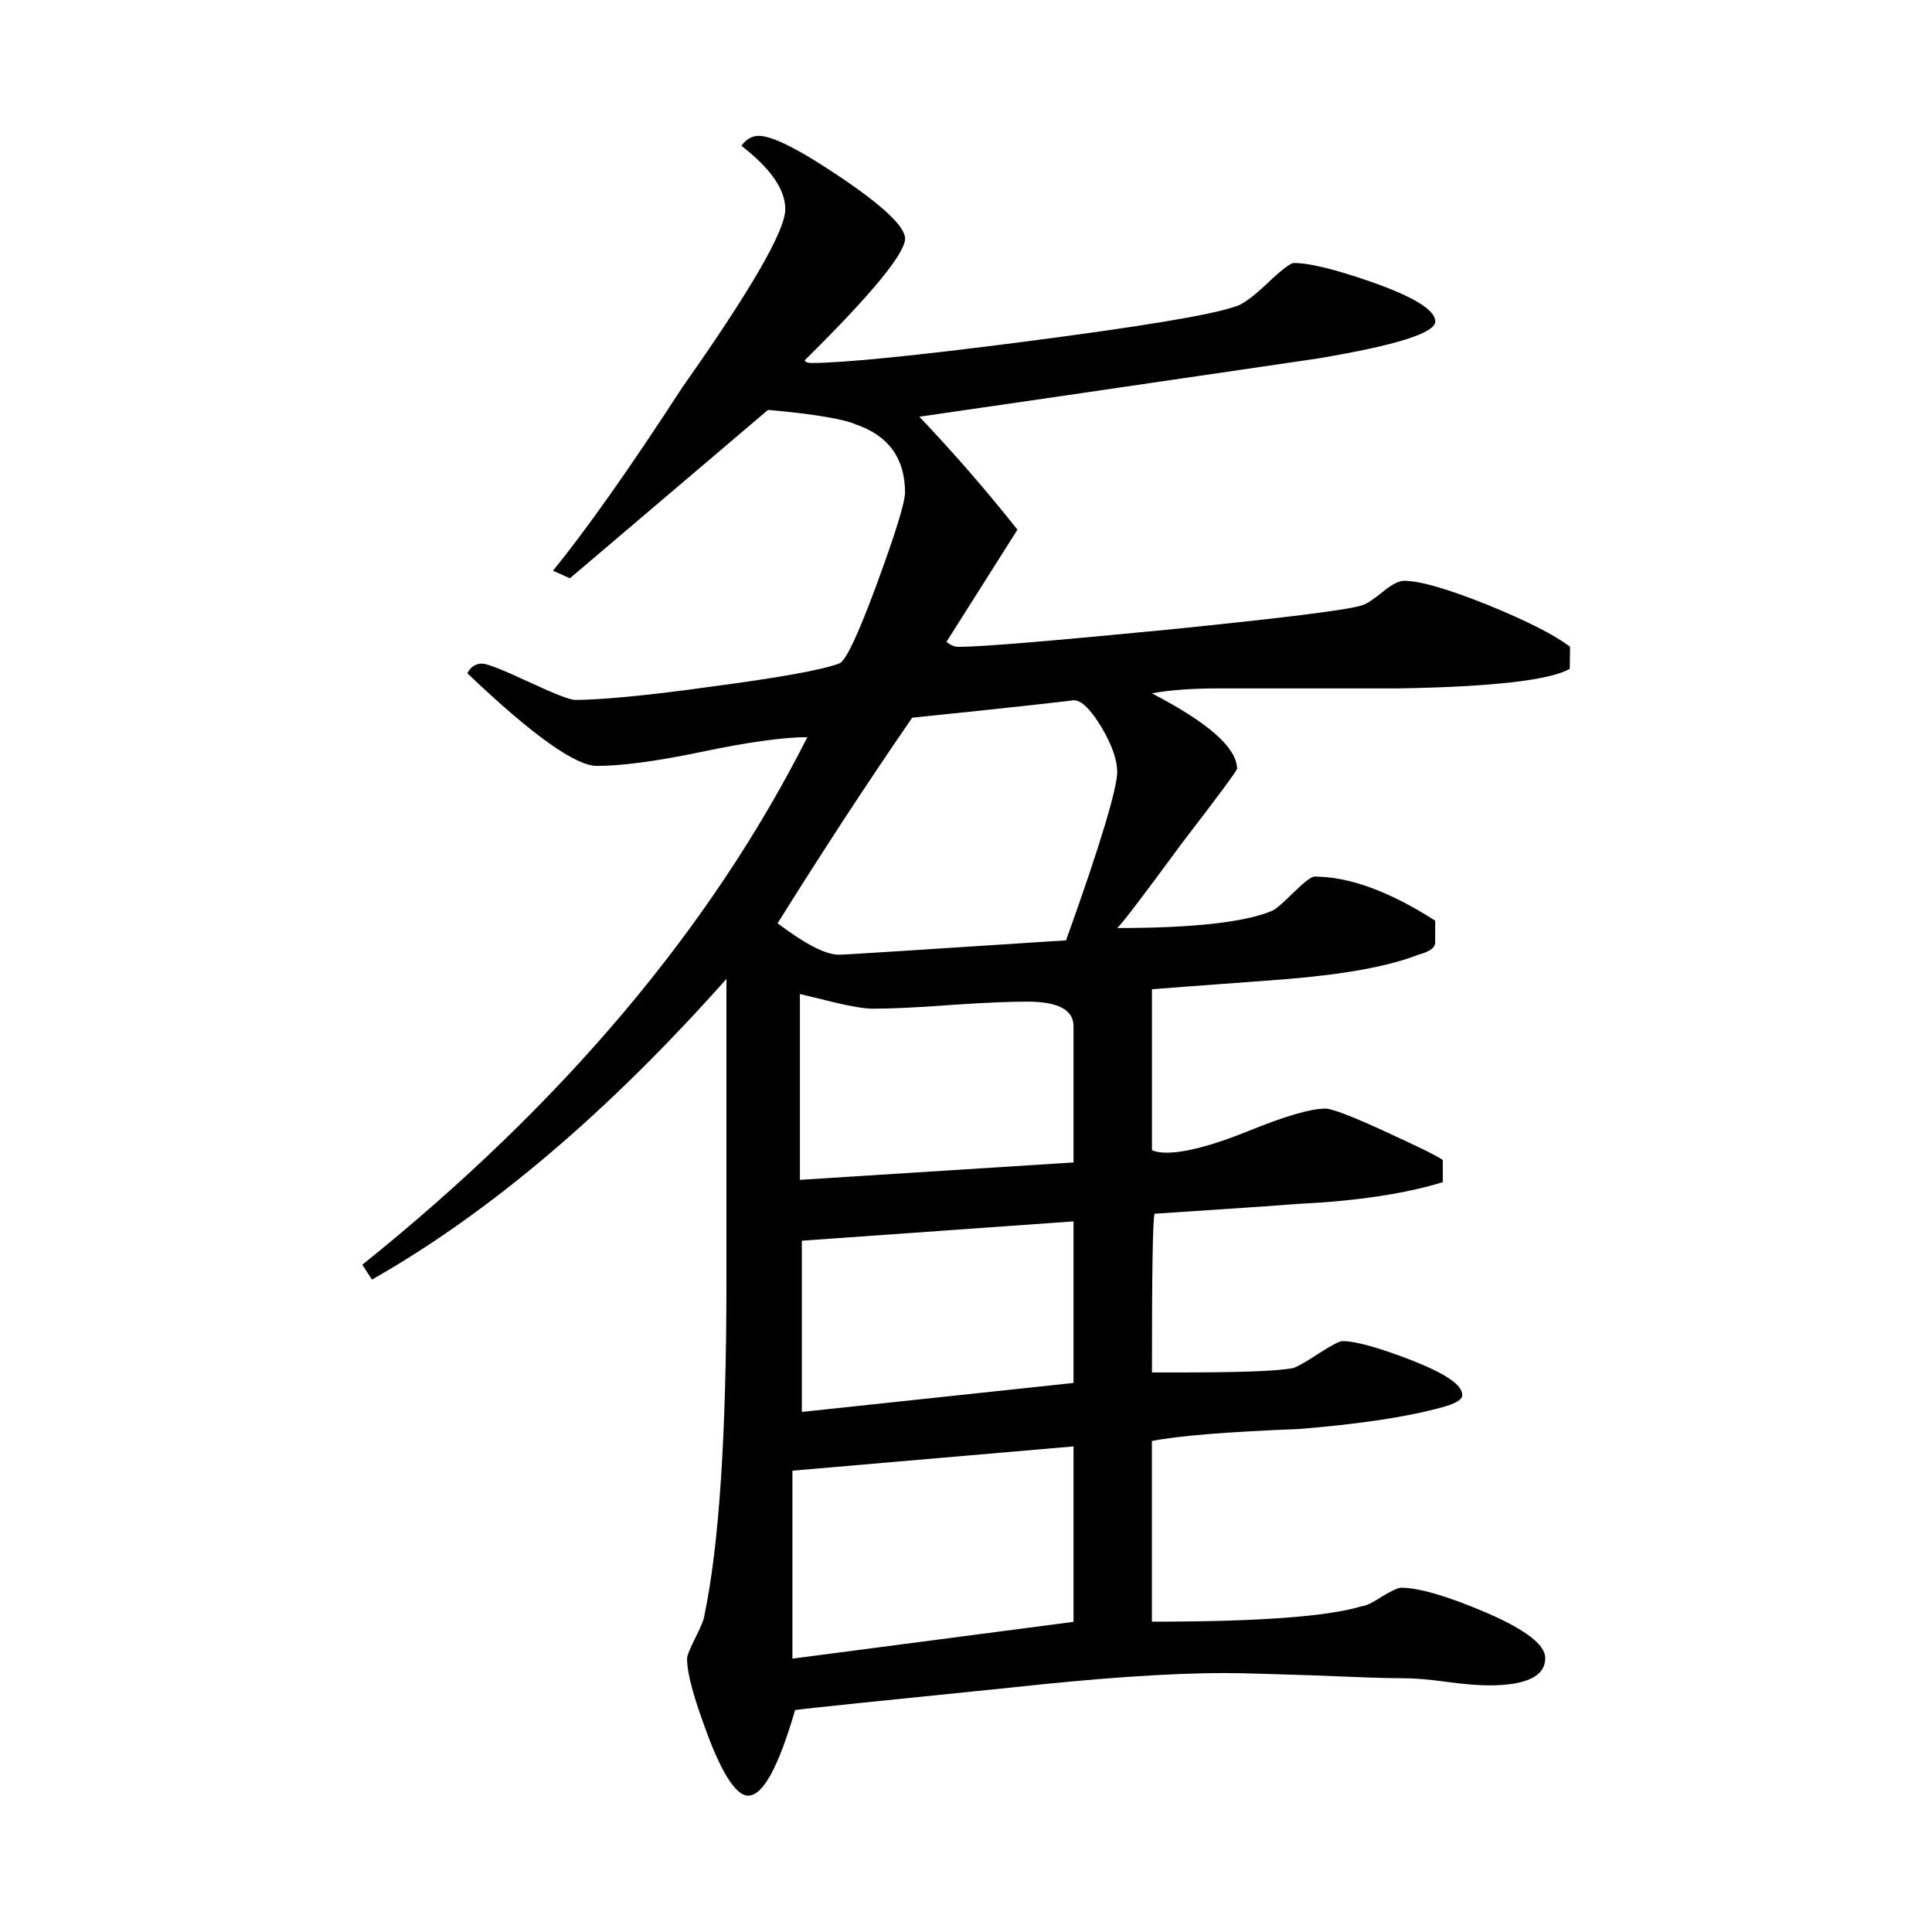
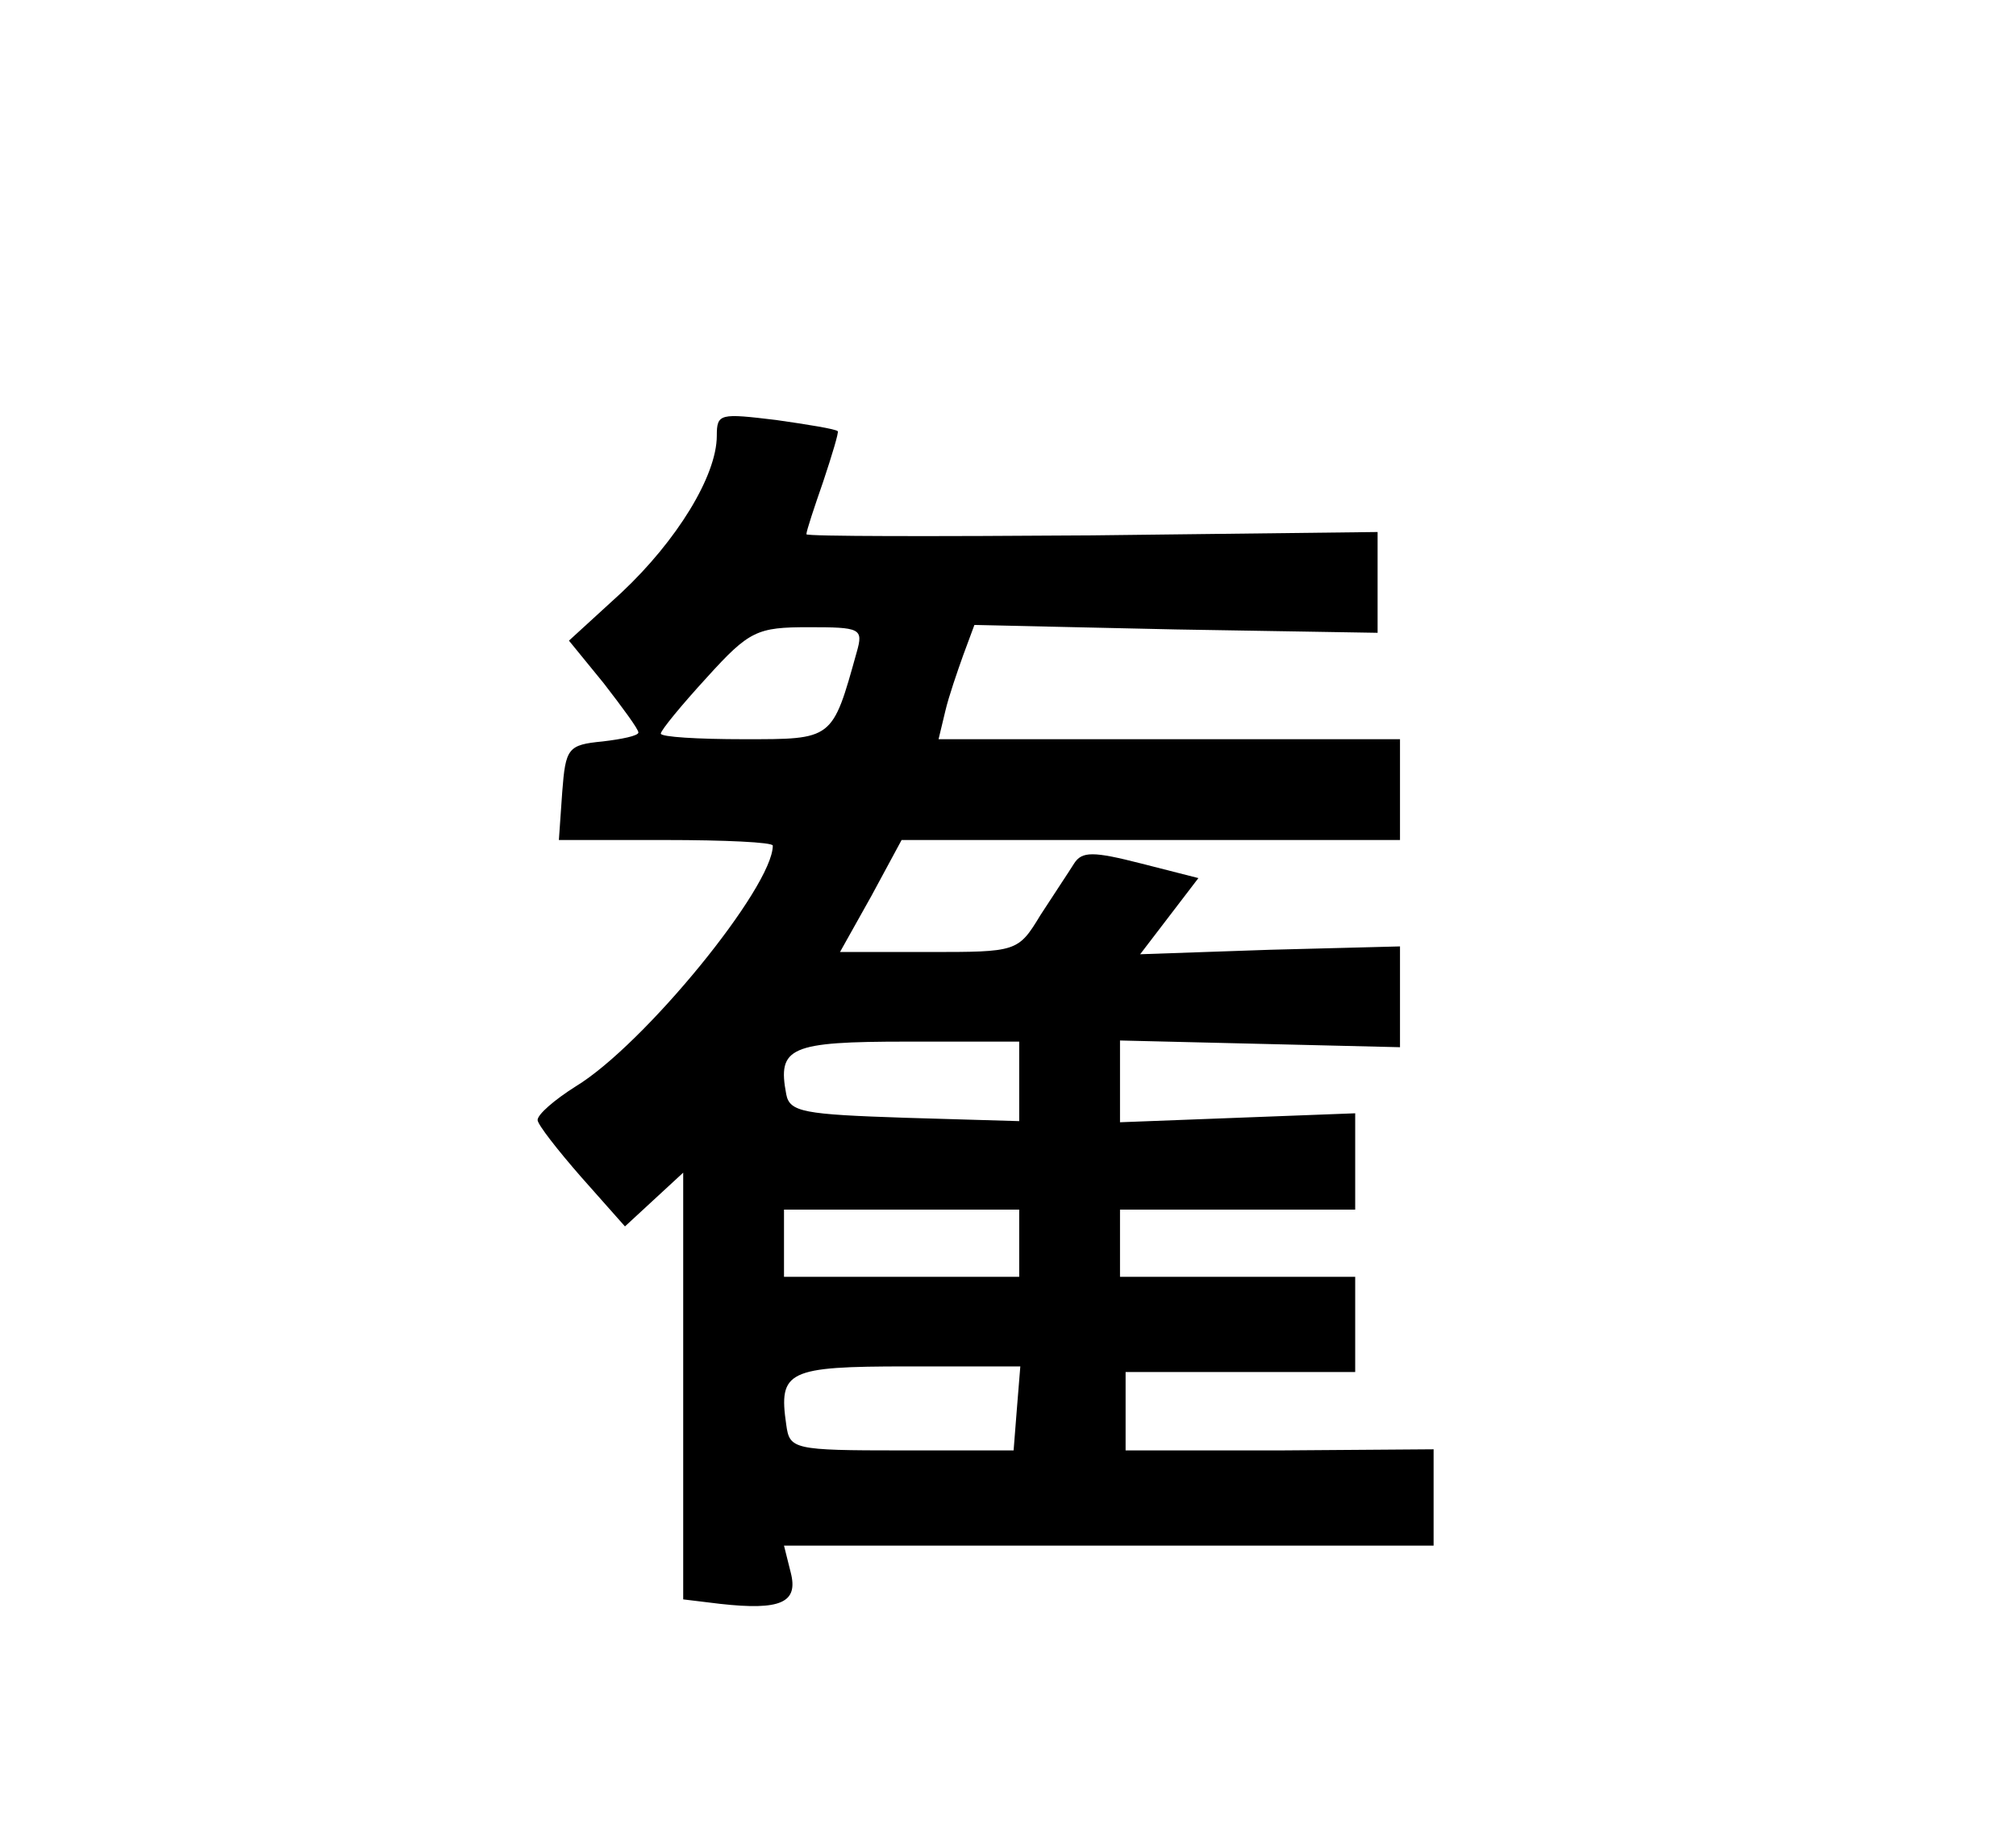
- <svg xmlns="http://www.w3.org/2000/svg" viewBox="4 4 32 32">
-   <path d="m30 15.078c-.328.188-1.27.297-2.828.324-1.004 0-2.012 0-2.988 0-.465 0-.836.031-1.105.082.941.488 1.41.906 1.41 1.25 0 .027-.301.438-.906 1.223-.629.855-.992 1.336-1.078 1.414 1.258 0 2.117-.094 2.574-.289.051-.023.172-.125.348-.301.172-.168.293-.262.344-.262.574 0 1.246.246 2 .73v.363c0 .086-.094.152-.273.199-.508.199-1.242.328-2.188.406-.75.059-1.492.109-2.23.168v2.664c.051.027.137.043.246.043.289 0 .75-.113 1.352-.359.605-.246 1.031-.371 1.277-.371.105 0 .434.125.969.371s.863.402.973.48v.367c-.594.184-1.395.312-2.383.359-.793.062-1.586.109-2.391.164-.031.109-.043.992-.043 2.629h.449c.988 0 1.629-.02 1.898-.074.086-.035.219-.109.418-.242.215-.137.34-.203.391-.203.219 0 .605.109 1.152.32.551.219.832.402.832.574 0 .074-.109.141-.324.199-.57.16-1.367.281-2.383.363-1.199.047-2.008.113-2.434.199v2.992c1.75 0 2.91-.082 3.484-.258.047 0 .156-.047.316-.152.164-.098.273-.152.328-.152.293 0 .766.137 1.414.414.648.281.973.531.973.75 0 .301-.309.453-.934.453-.156 0-.395-.016-.703-.059-.312-.043-.547-.059-.707-.059-.328 0-.824-.02-1.48-.047-.664-.02-1.148-.039-1.477-.039-.945 0-2.133.086-3.562.242-2.164.219-3.344.34-3.562.371-.273.941-.531 1.418-.777 1.418-.184 0-.402-.312-.645-.938-.234-.617-.367-1.059-.367-1.336 0-.051.055-.172.148-.363.094-.184.141-.312.141-.359.242-1.16.363-2.996.363-5.512v-5.02c-1.969 2.215-3.926 3.875-5.871 4.98l-.16-.246c3.324-2.668 5.777-5.582 7.371-8.738-.383 0-.965.078-1.746.242-.781.164-1.359.234-1.738.234-.355 0-1.07-.508-2.148-1.535.055-.105.137-.16.246-.16.078 0 .34.102.766.301.438.203.688.301.777.301.375 0 1.125-.062 2.242-.219 1.121-.148 1.824-.273 2.125-.383.105-.027.312-.465.625-1.312.312-.852.469-1.355.469-1.523 0-.562-.273-.941-.812-1.125-.188-.086-.676-.172-1.457-.242l-3.281 2.789-.281-.125c.547-.672 1.262-1.68 2.141-3.035 1.137-1.613 1.707-2.598 1.707-2.953 0-.328-.242-.672-.727-1.051.082-.109.176-.164.285-.164.238 0 .703.242 1.395.711.688.469 1.031.797 1.031.992 0 .242-.551.918-1.664 2.016.023.039.066.043.129.043.48 0 1.672-.113 3.559-.359 1.891-.246 3.035-.434 3.438-.574.109-.023.285-.148.531-.379.242-.234.395-.344.445-.344.266 0 .699.109 1.293.316.699.246 1.051.465 1.051.652 0 .191-.645.395-1.941.613-1.453.211-3.656.539-6.605.965.516.543 1.062 1.16 1.625 1.871l-1.176 1.859c.059.047.125.082.203.082.375 0 1.535-.098 3.465-.285 1.926-.195 3.004-.328 3.223-.406.074-.023.191-.102.344-.227.141-.117.262-.176.344-.176.27 0 .73.137 1.395.402.656.27 1.109.5 1.355.691zm-7.496 1.703c0-.188-.082-.434-.258-.734-.18-.293-.328-.449-.465-.449.027 0-.863.105-2.672.289-.781 1.133-1.52 2.27-2.23 3.406.465.348.797.52 1.016.52.105 0 1.367-.082 3.762-.238.574-1.594.848-2.527.848-2.793zm-.723 6.473v-2.258c0-.273-.262-.406-.77-.406-.273 0-.695.016-1.258.055-.562.043-1 .062-1.297.062-.129 0-.344-.035-.629-.102-.277-.07-.48-.117-.578-.141v3.078zm0 3.652v-2.676l-4.5.32v2.836zm0 3.957v-2.906l-4.656.402v3.113zm0 0" />
+ <svg xmlns="http://www.w3.org/2000/svg" version="1.0" viewBox="-20 -20 180 164" preserveAspectRatio="xMidYMid meet">
+   <g transform="translate(0,148) scale(0.1,-0.1)" fill="#000000" stroke="none">
+     <path d="M440 1291 c0 -36 -36 -94 -85 -140 l-47 -43 31 -38 c17 -22 31 -41 31 -44 0 -3 -15 -6 -32 -8 -31 -3 -33 -6 -36 -45 l-3 -43 95 0 c53 0 96 -2 96 -5 0 -37 -115 -178 -176 -215 -19 -12 -34 -25 -34 -30 0 -4 18 -27 39 -51 l39 -44 26 24 26 24 0 -190 0 -191 33 -4 c54 -6 70 1 63 28 l-6 24 290 0 290 0 0 43 0 43 -137 -1 -138 0 0 35 0 35 103 0 102 0 0 43 0 42 -105 0 -105 0 0 30 0 30 105 0 105 0 0 43 0 43 -105 -4 -105 -4 0 36 0 37 125 -3 125 -3 0 45 0 45 -116 -3 -116 -4 26 34 26 34 -51 13 c-43 11 -53 11 -60 0 -5 -8 -19 -29 -30 -46 -20 -33 -21 -33 -100 -33 l-79 0 28 50 27 50 223 0 222 0 0 45 0 45 -206 0 -206 0 6 25 c3 13 11 36 16 50 l10 27 180 -4 180 -3 0 45 0 45 -255 -3 c-140 -1 -255 -1 -255 1 0 3 7 24 15 47 8 24 14 44 13 45 -2 2 -27 6 -55 10 -50 6 -53 6 -53 -14z m125 -193 c-22 -79 -21 -78 -101 -78 -41 0 -74 2 -74 5 0 3 19 26 41 50 38 42 45 45 91 45 46 0 49 -1 43 -22z m145 -383 l0 -36 -102 3 c-90 3 -103 5 -106 21 -8 42 3 47 108 47 l100 0 0 -35z m0 -145 l0 -30 -105 0 -105 0 0 30 0 30 105 0 105 0 0 -30z m-2 -147 l-3 -38 -100 0 c-97 0 -100 1 -103 23 -7 48 1 52 108 52 l101 0 -3 -37z" />
+   </g>
</svg>
